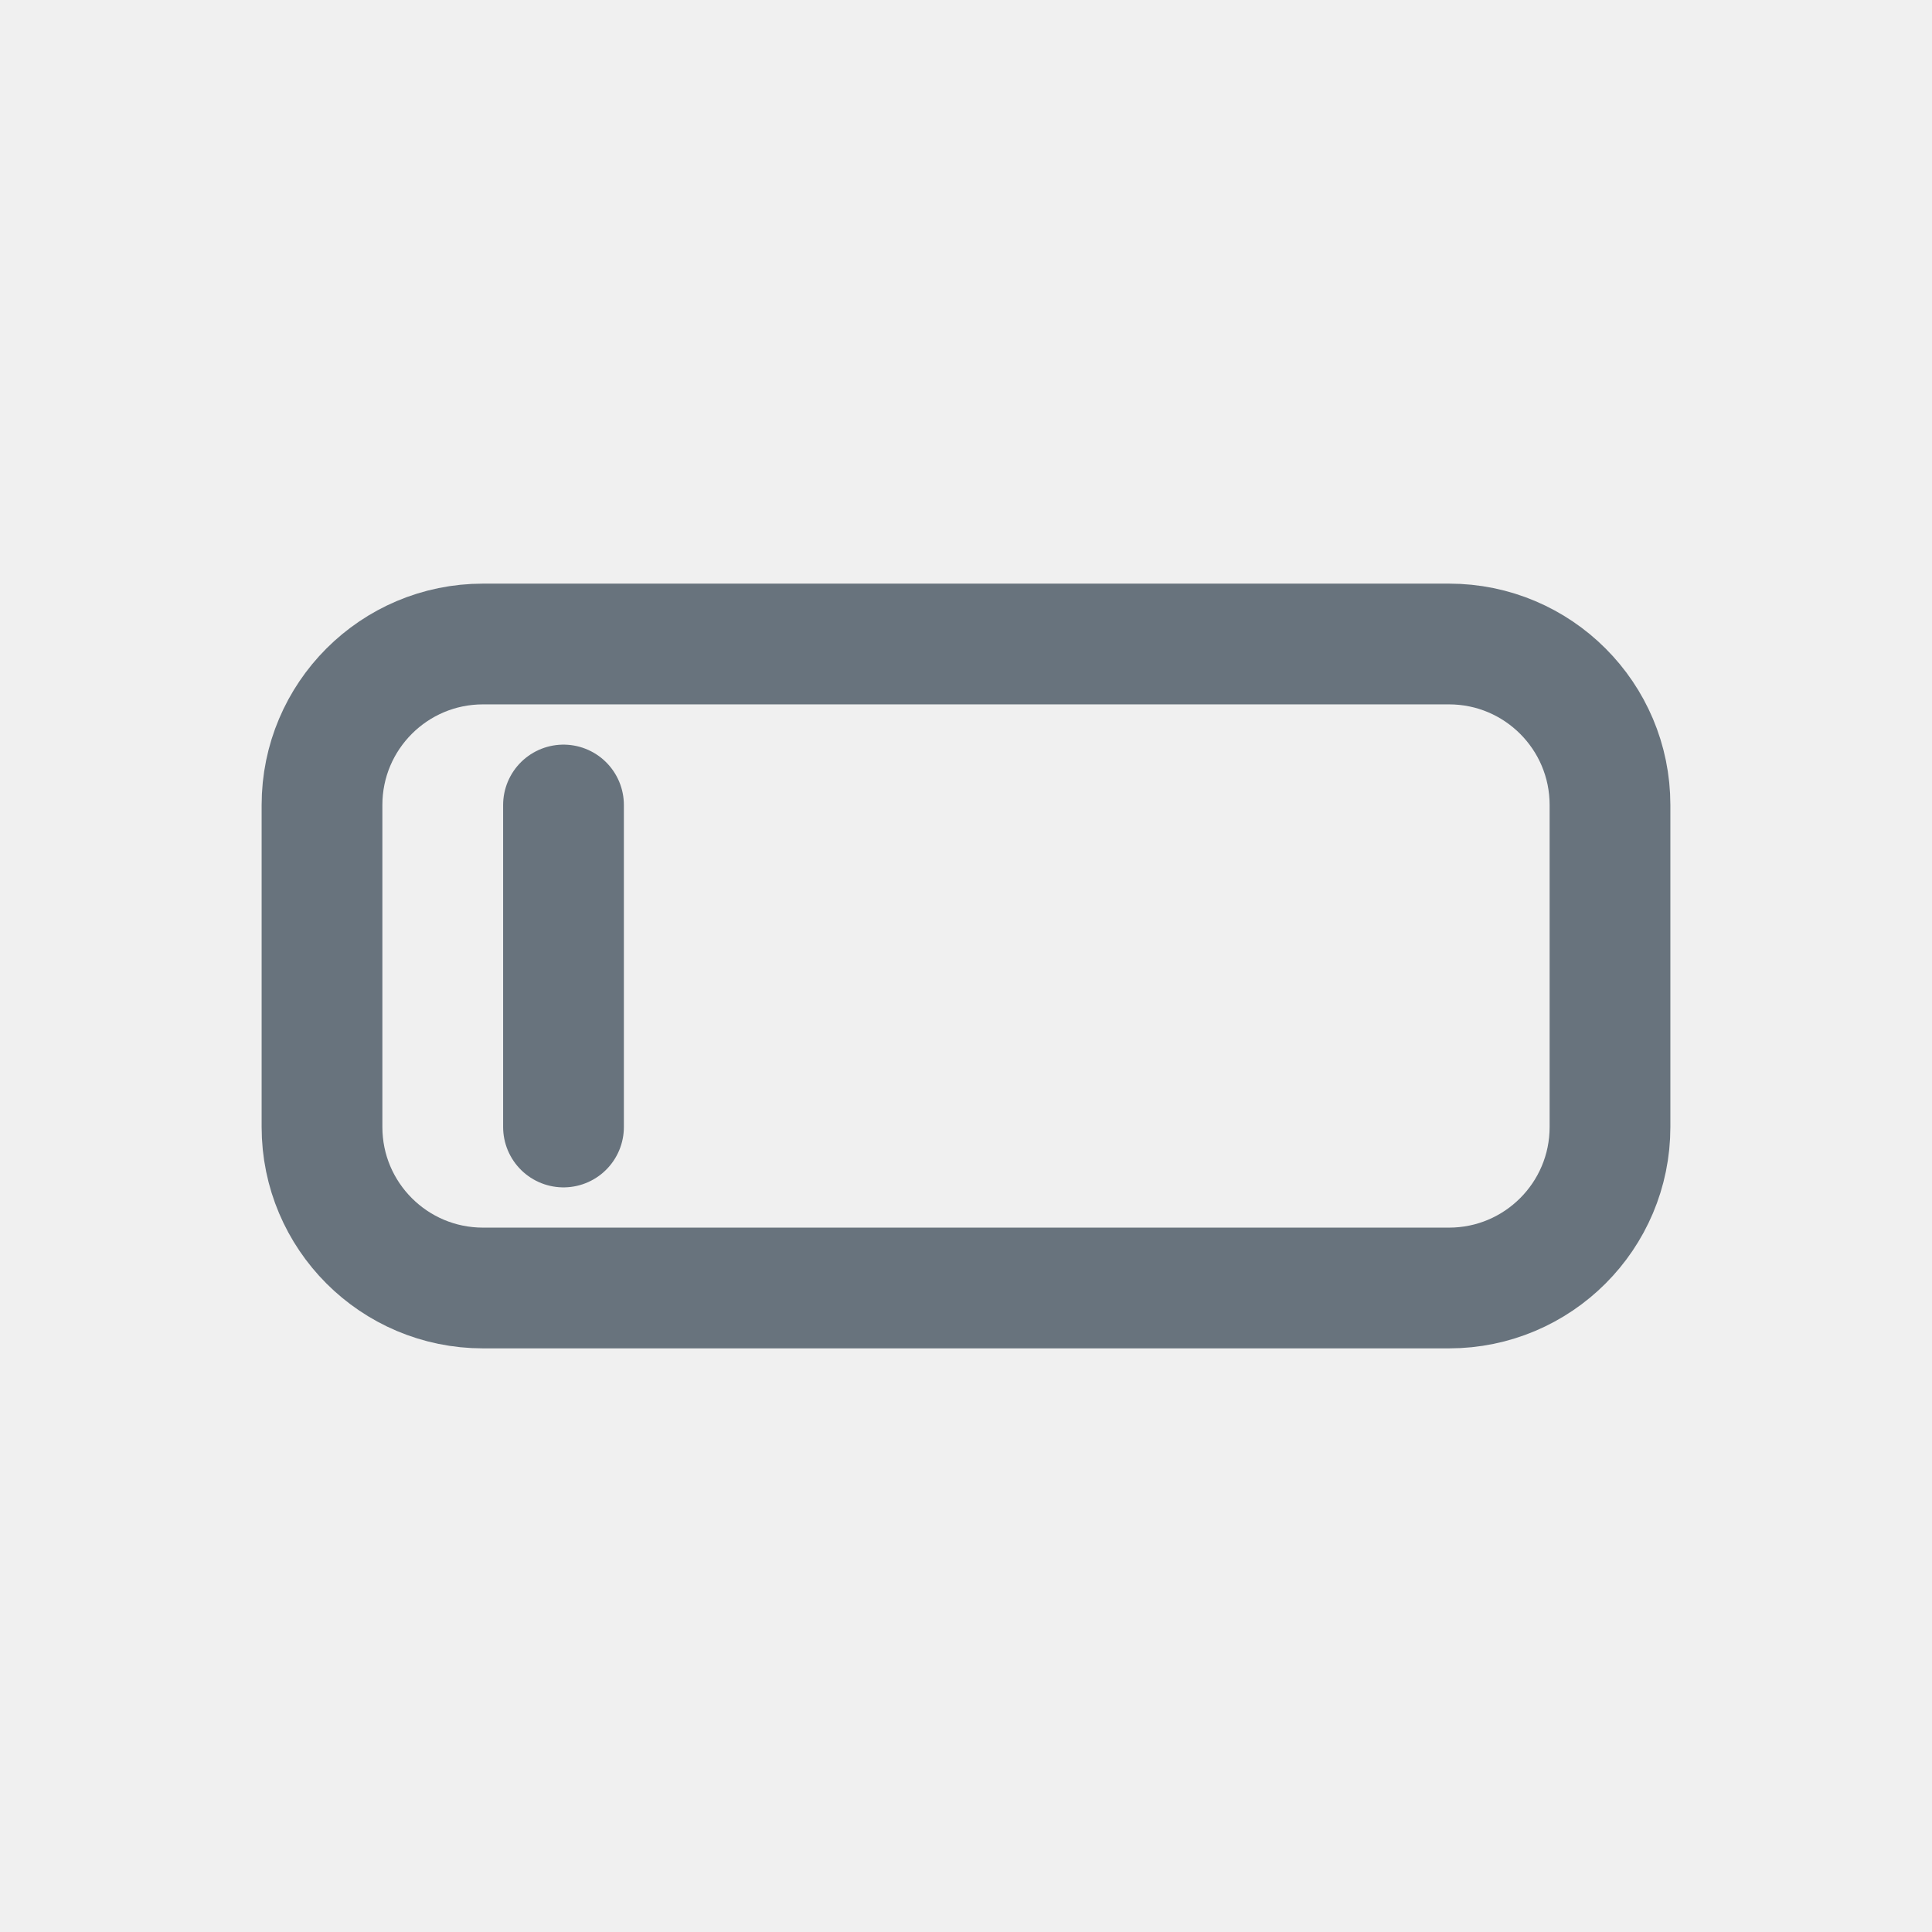
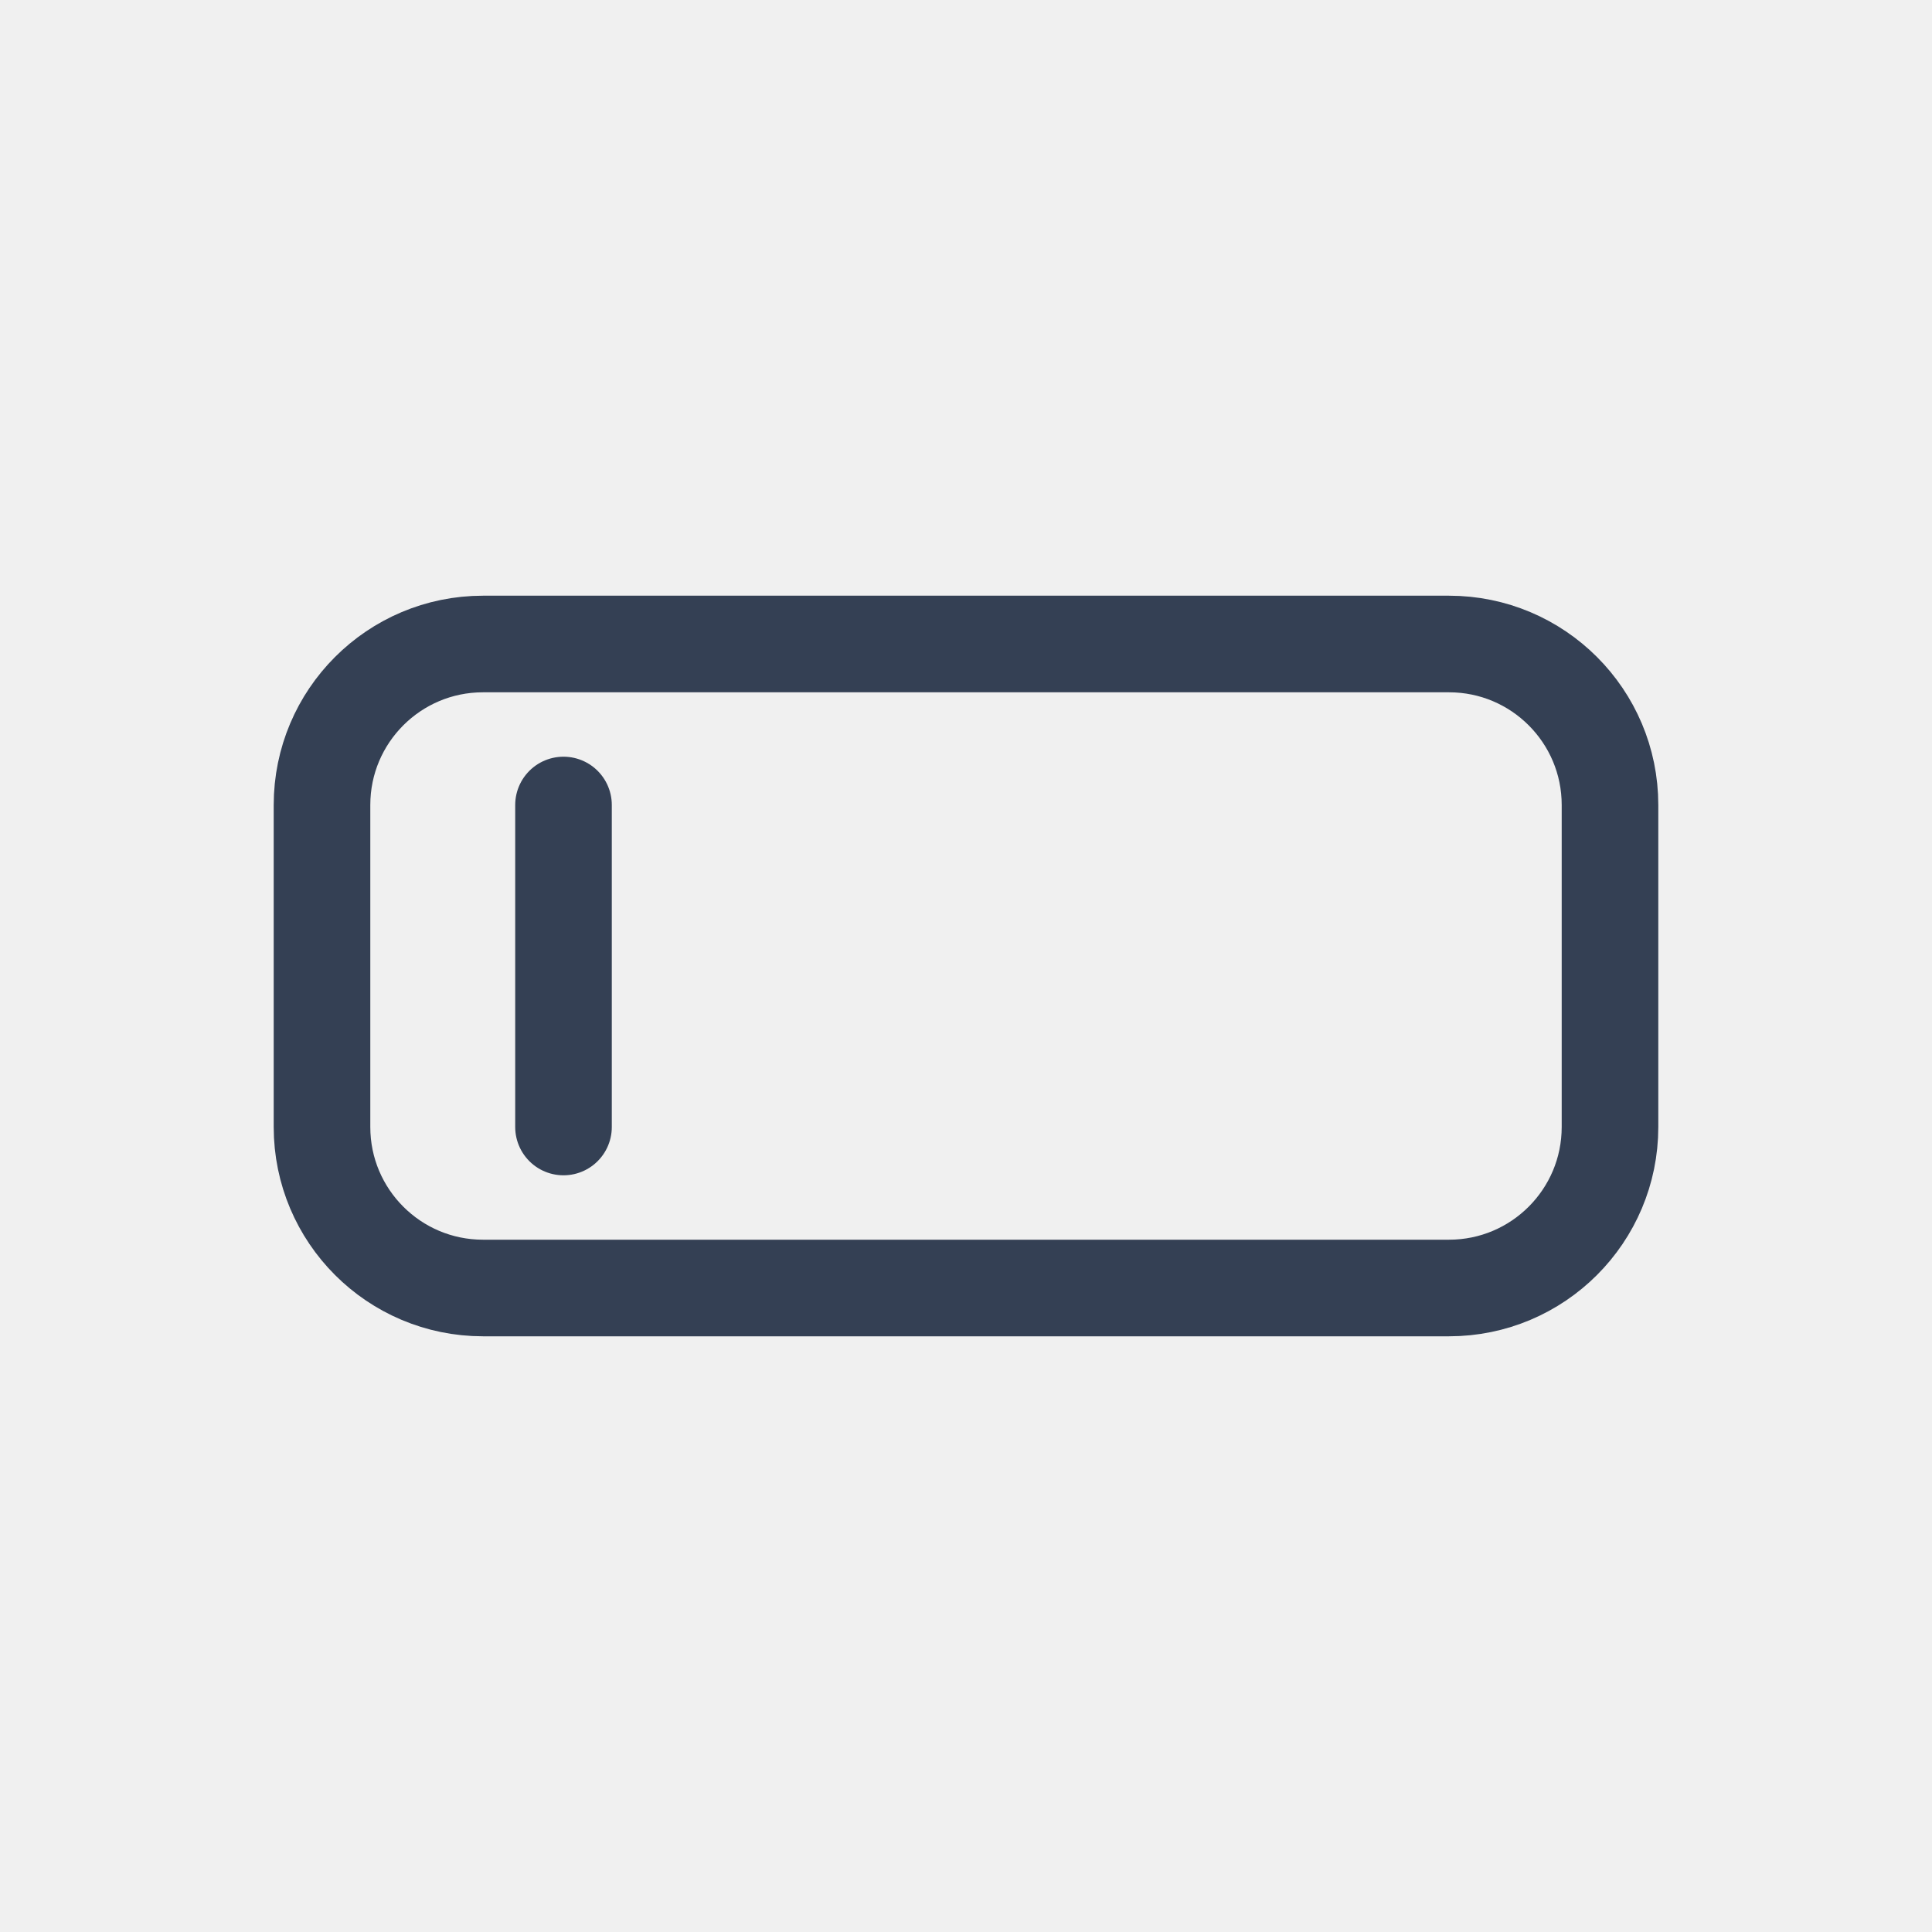
<svg xmlns="http://www.w3.org/2000/svg" width="24" height="24" viewBox="0 0 24 24" fill="none">
-   <g clip-path="url(#clip0_7295_450)">
-     <rect x="4" y="8" width="16" height="8" rx="2" stroke="#68737D" stroke-width="1.5" />
-     <path d="M7 10V14" stroke="#68737D" stroke-width="1.5" stroke-linecap="round" />
+   <g clip-path="url(#clip0_177_429)">
+     <rect x="4" y="8" width="16" height="8" rx="2" stroke="#344054" stroke-width="1.2" />
+     <path d="M7 10V14" stroke="#344054" stroke-width="1.2" stroke-linecap="round" />
  </g>
  <defs>
-     <clipPath id="clip0_7295_450">
+     <clipPath id="clip0_177_429">
      <rect width="24" height="24" fill="white" />
    </clipPath>
  </defs>
</svg>
